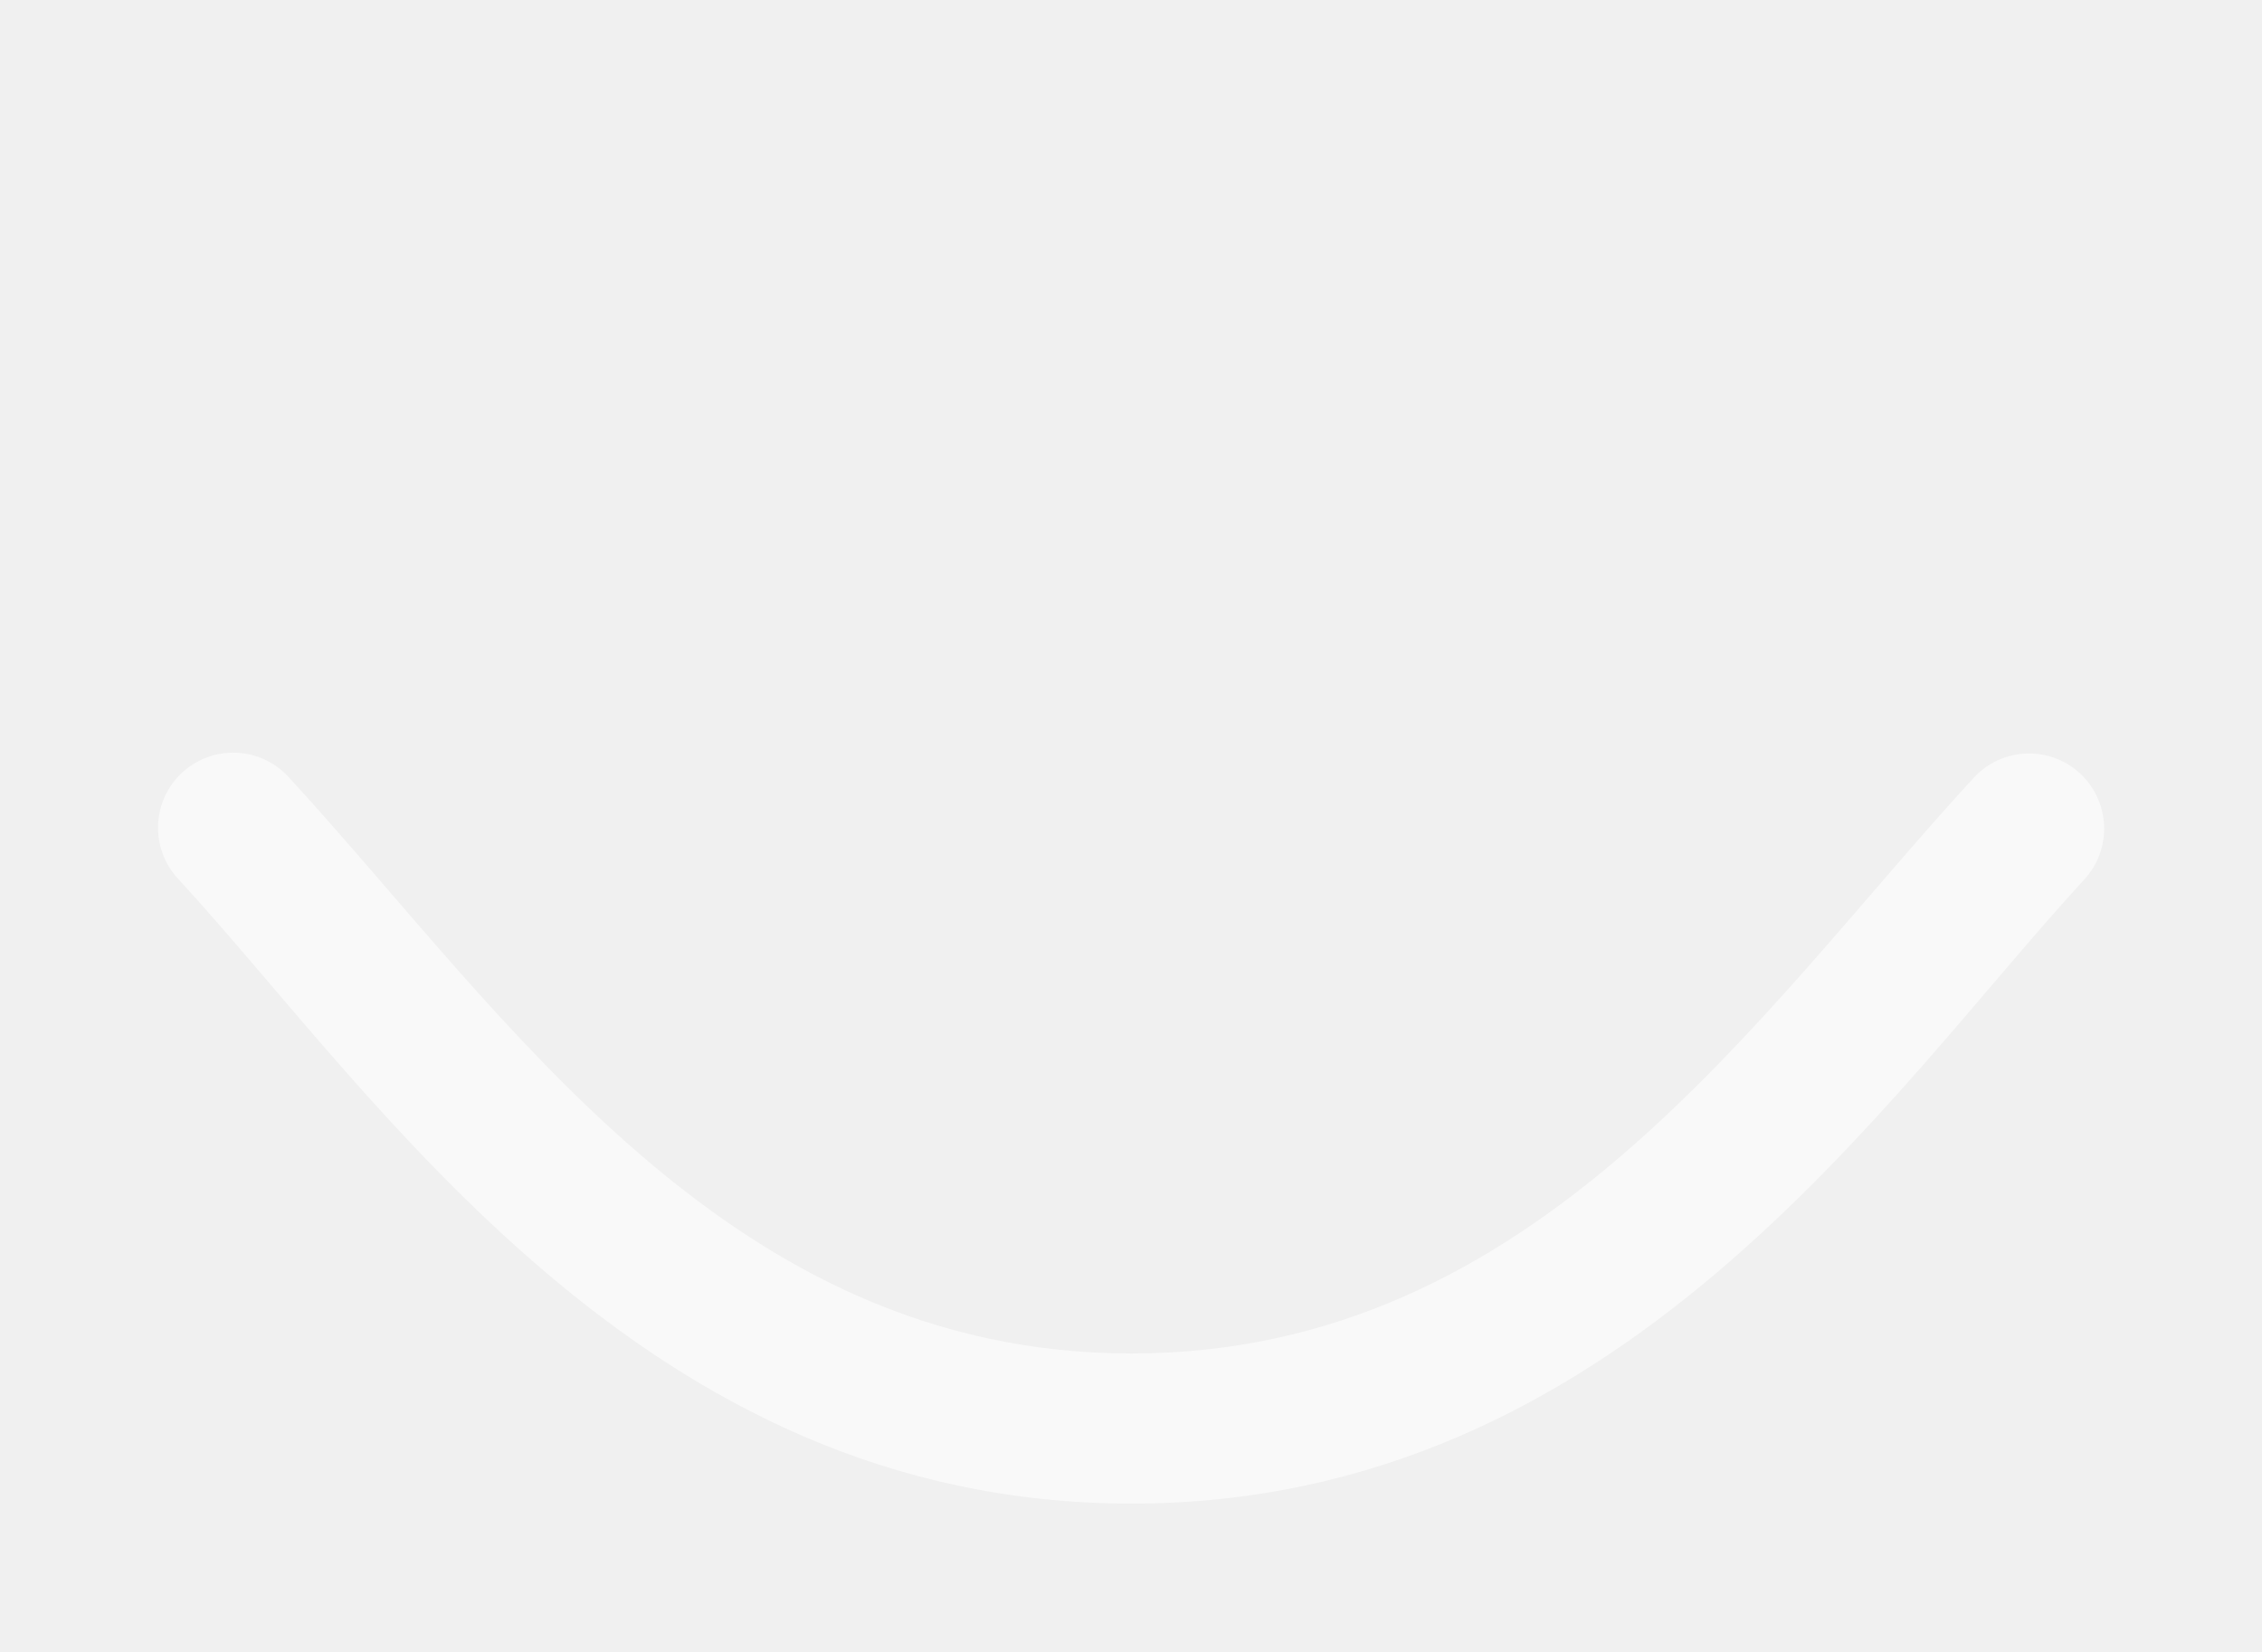
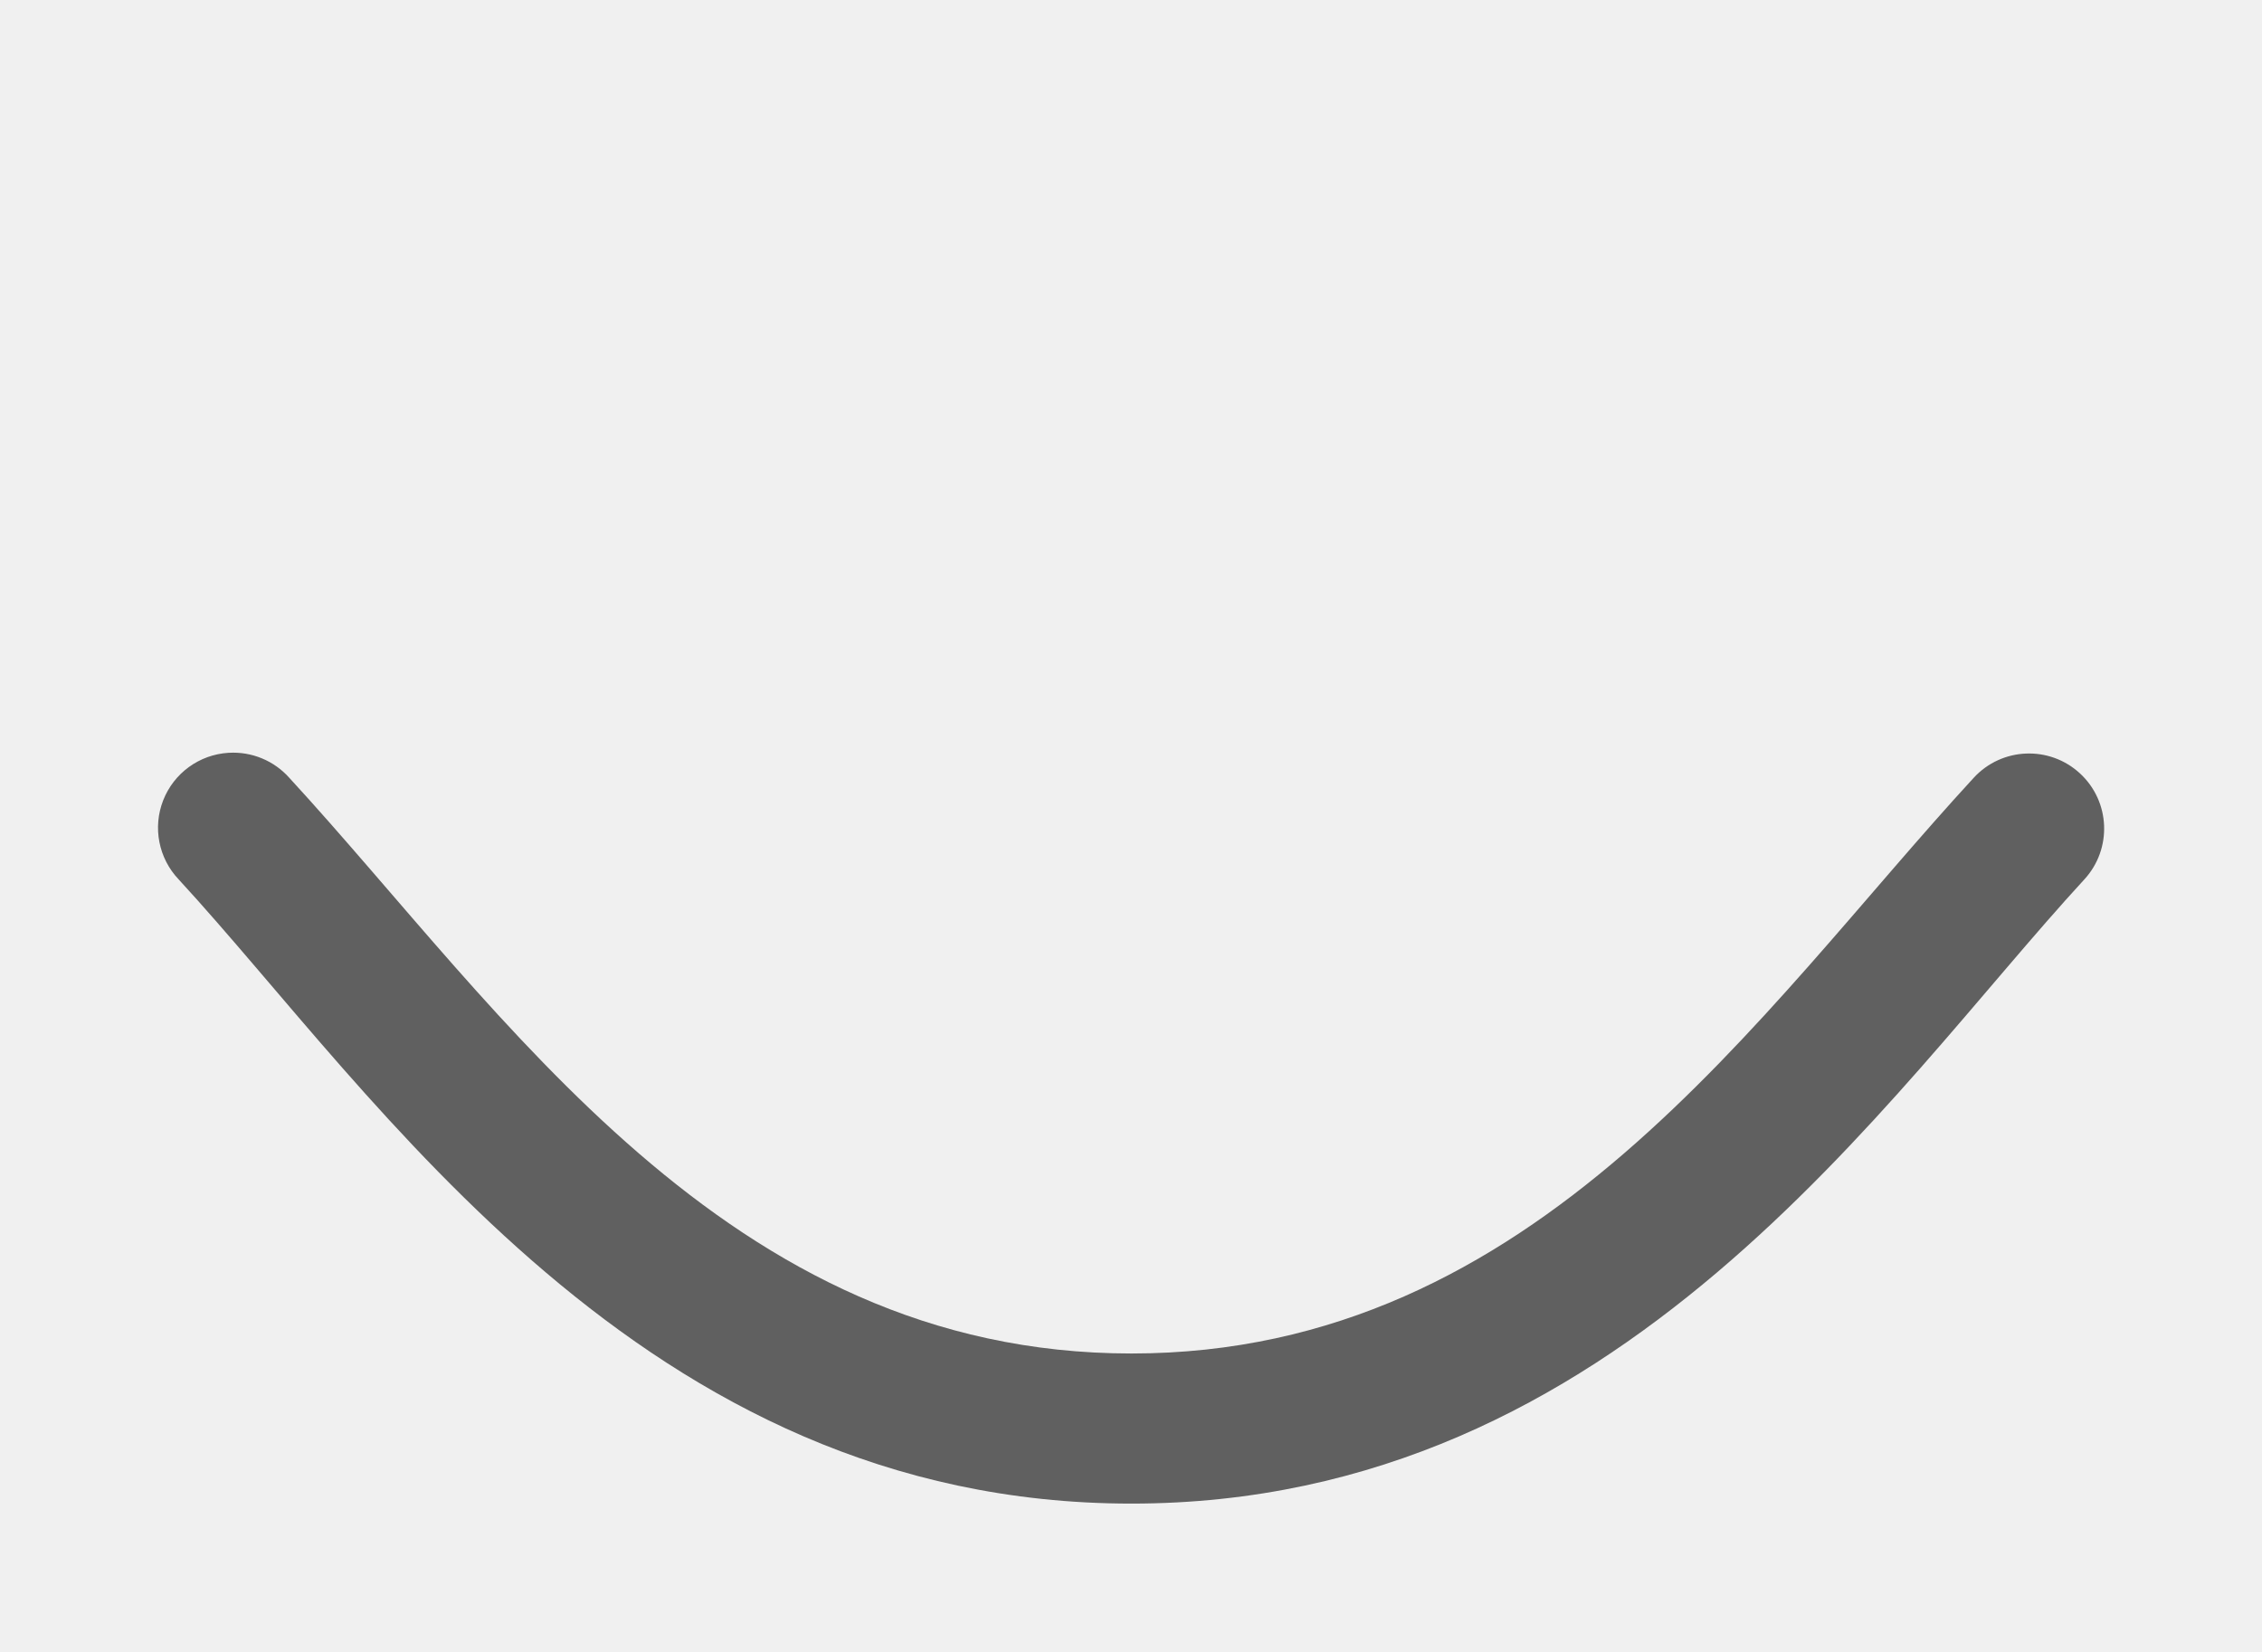
<svg xmlns="http://www.w3.org/2000/svg" height="0.73em" viewBox="0 0 1500 1100" width="1em">
-   <g fill="#fff">
+   <g fill="currentColor">
    <path d="m405.502 437a.5.5 0 0 0 -.332.844c1.324 1.438 3.082 4.158 6.346 4.158 3.263 0 5.024-2.72 6.348-4.158a.5.5 0 1 0 -.736-.678c-1.436 1.559-2.906 3.836-5.611 3.836-2.705 0-4.176-2.276-5.611-3.836a.5.5 0 0 0 -.402-.166z" opacity=".6" transform="matrix(100 0 0 100 -40401.364 -43198.47)" />
  </g>
</svg>
